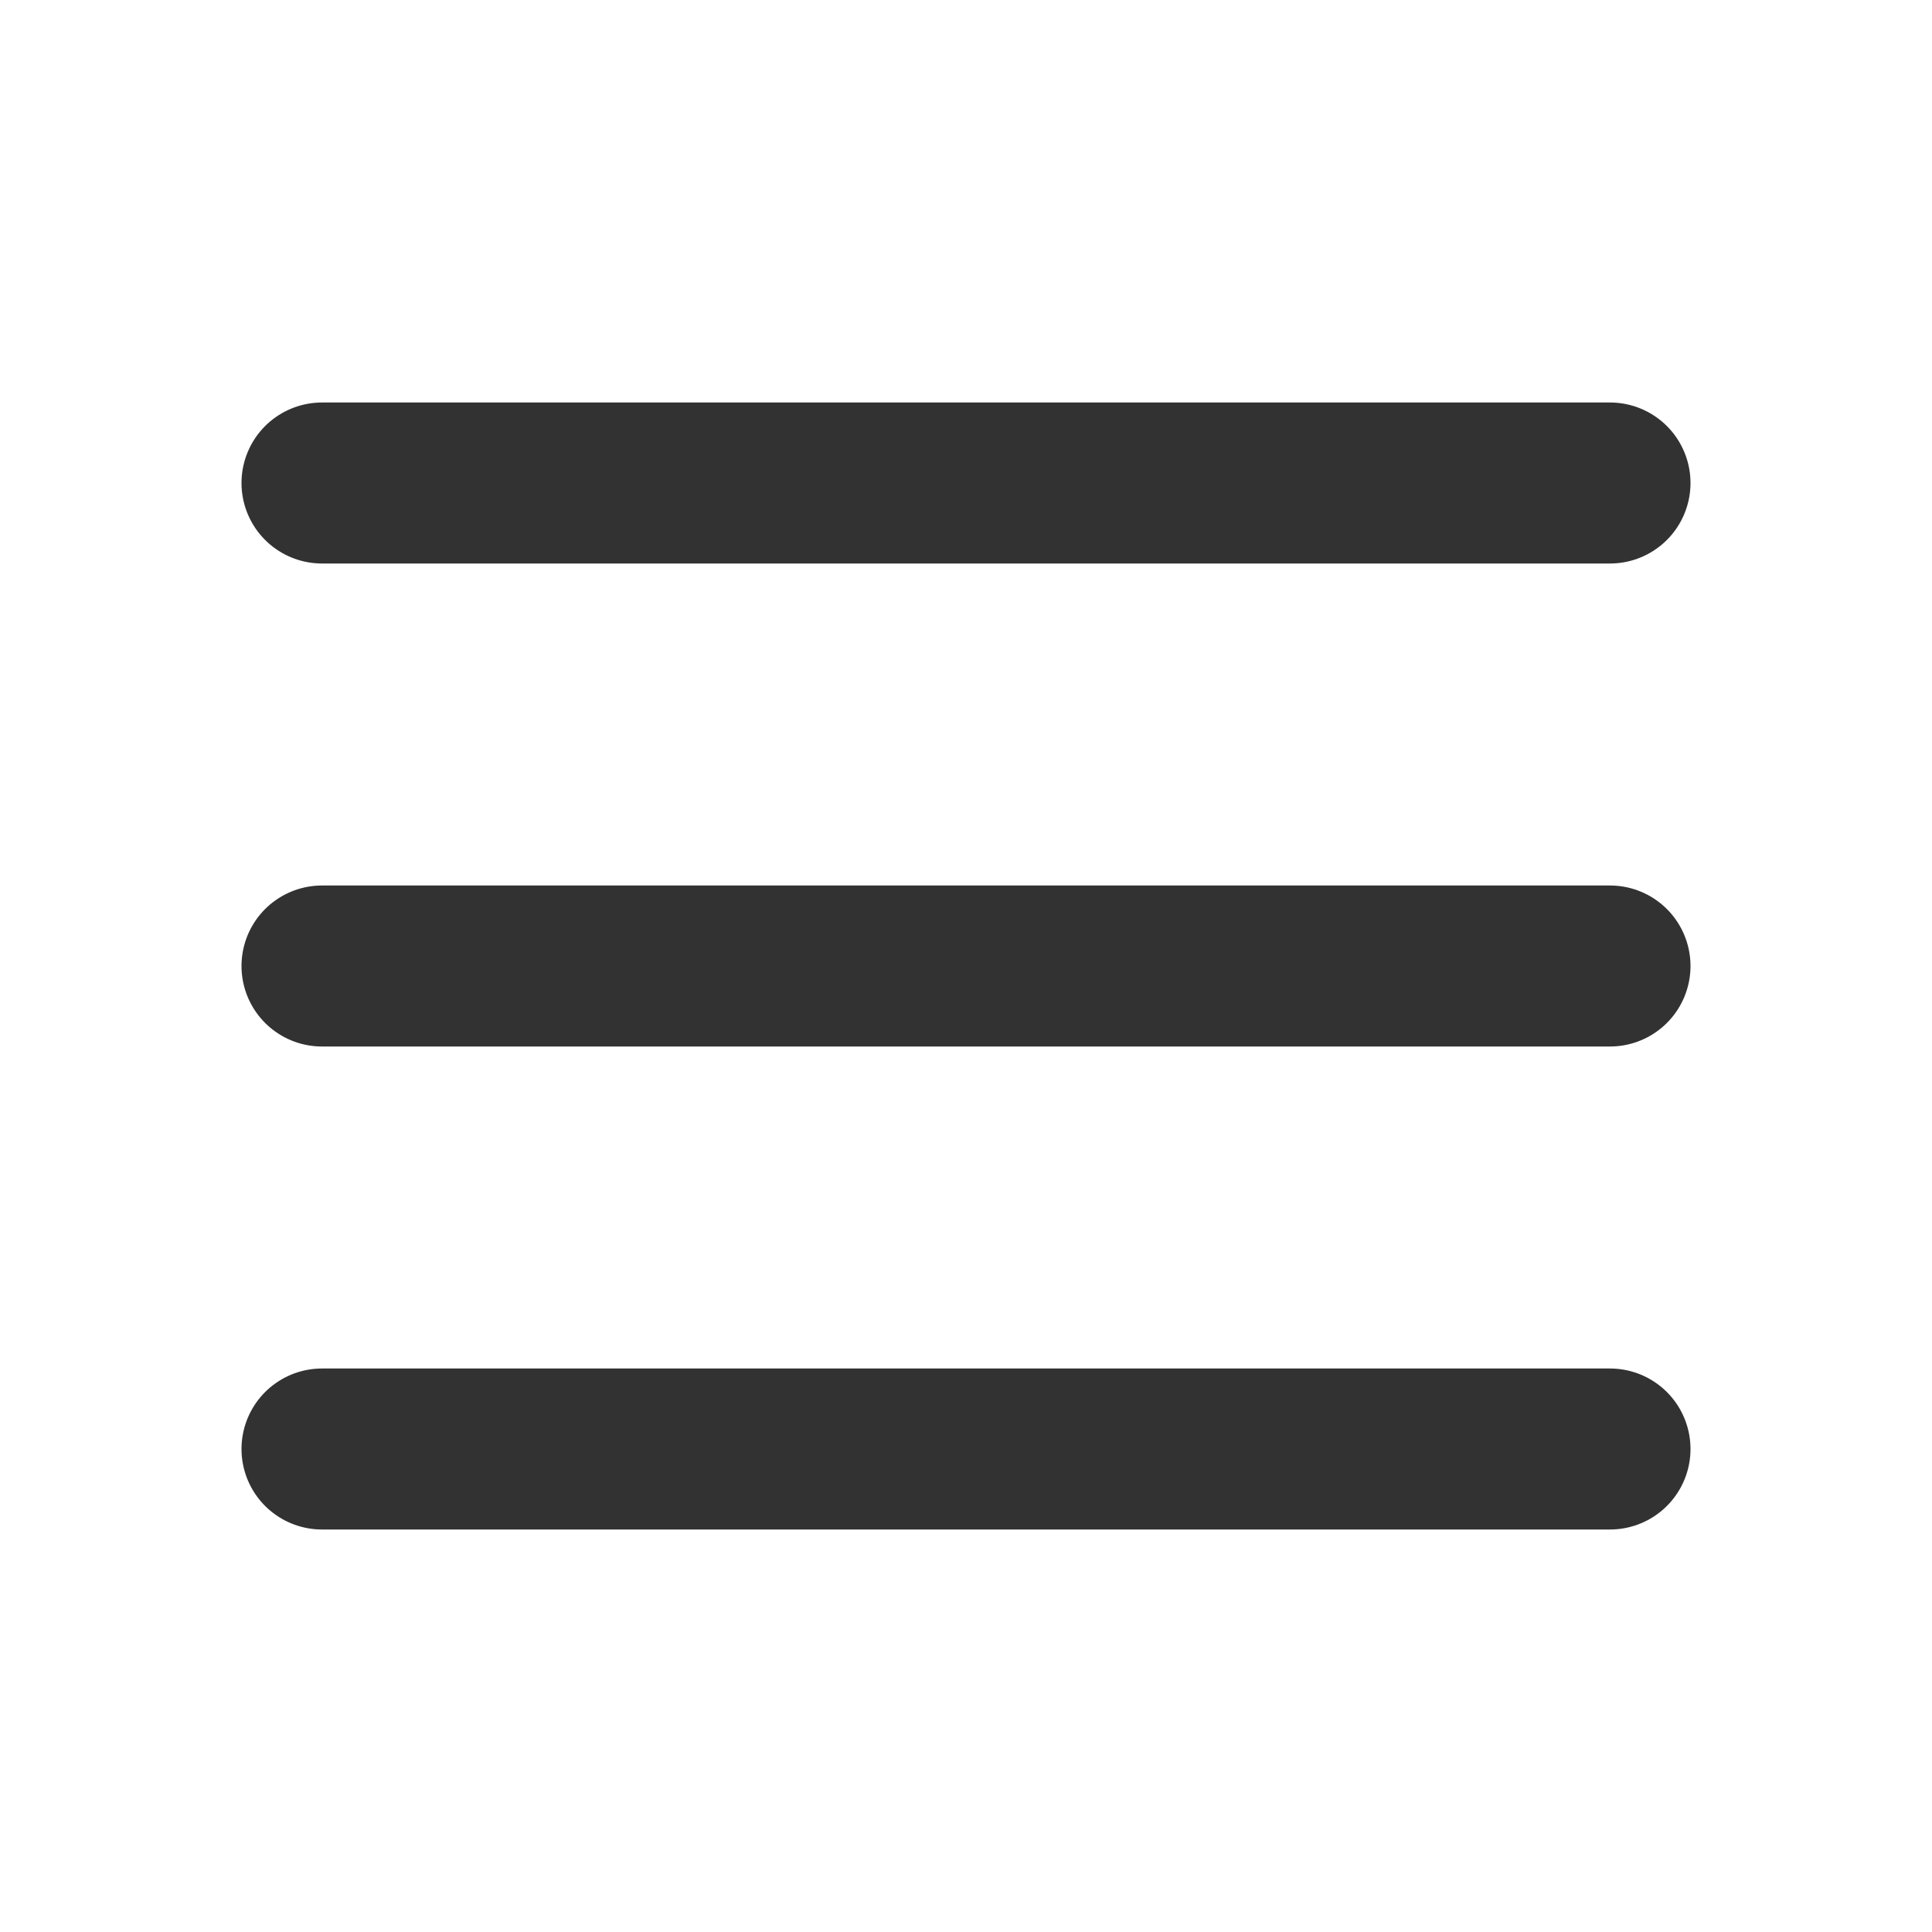
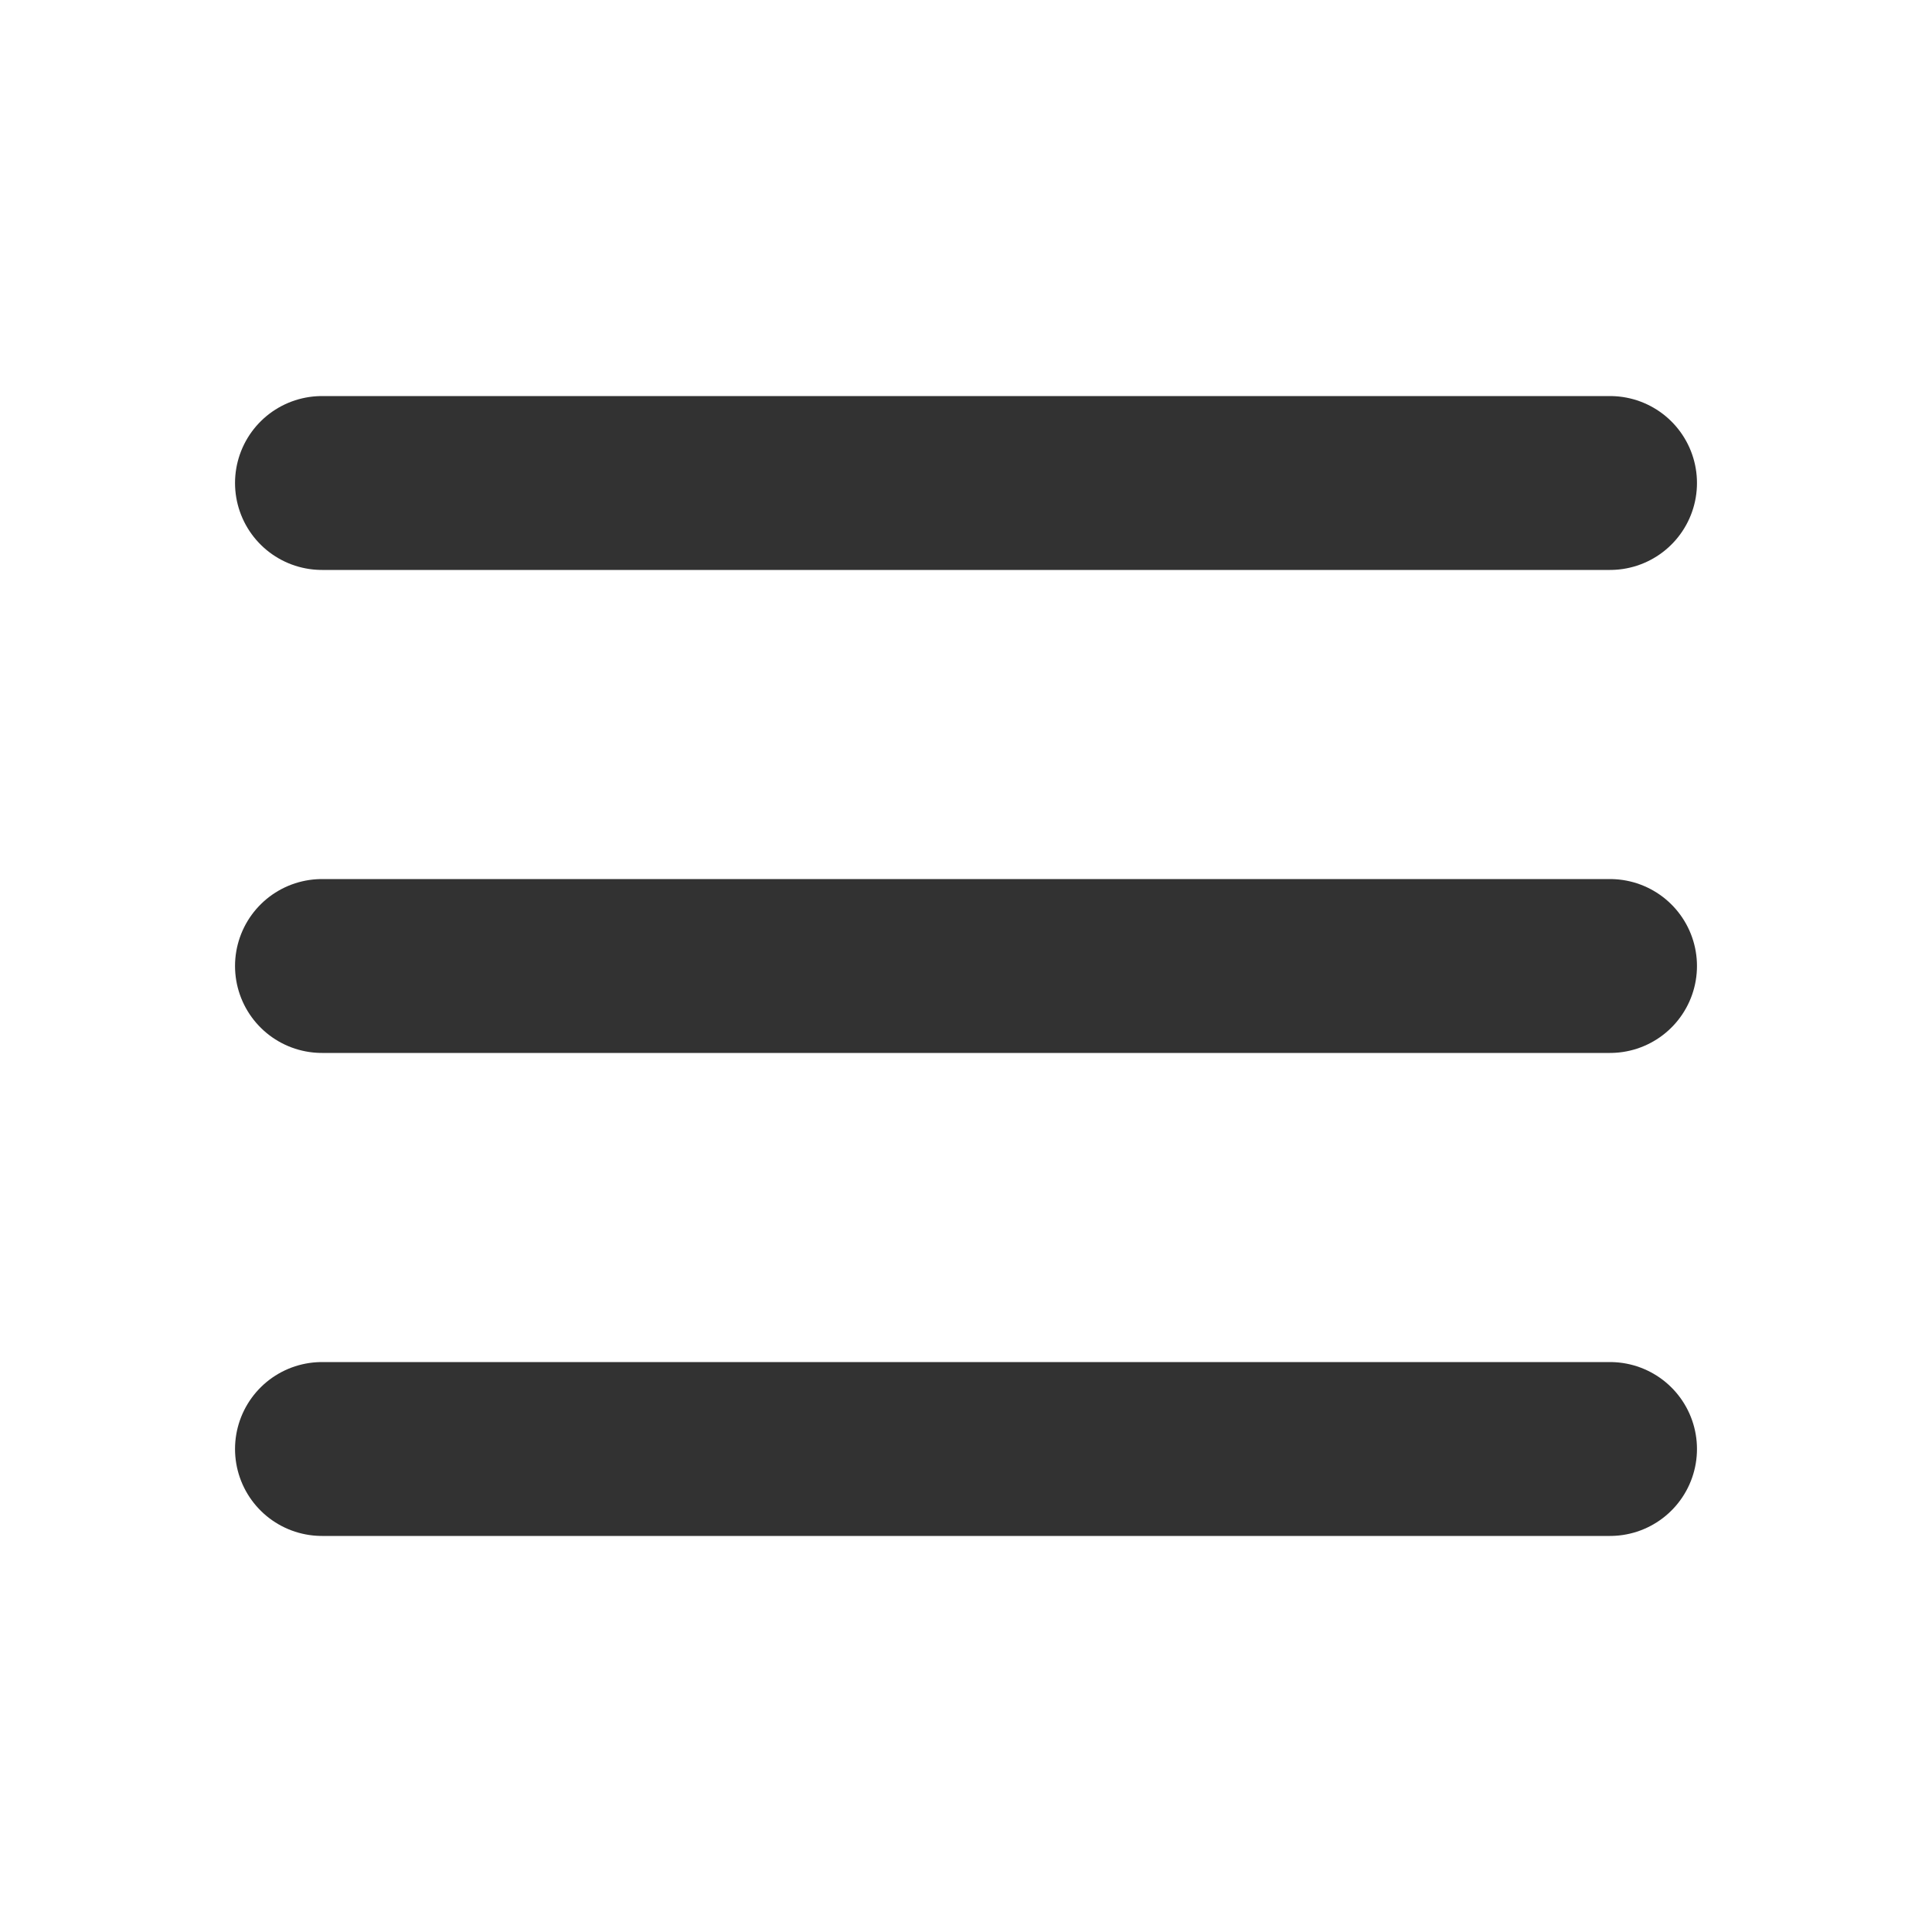
- <svg xmlns="http://www.w3.org/2000/svg" width="24" height="24" viewBox="0 0 24 24" fill="none">
-   <path d="M4 12H20" stroke="#323232" stroke-width="2" stroke-linecap="round" stroke-linejoin="round" />
-   <path d="M4 6H20" stroke="#323232" stroke-width="2" stroke-linecap="round" stroke-linejoin="round" />
-   <path d="M4 18H20" stroke="#323232" stroke-width="2" stroke-linecap="round" stroke-linejoin="round" />
+ <svg xmlns="http://www.w3.org/2000/svg" width="20" height="20" viewBox="0 0 20 20" fill="none">
+   <path d="M3.333 10H16.667" stroke="#323232" stroke-width="1.8" stroke-linecap="round" stroke-linejoin="round" />
+   <path d="M3.333 5H16.667" stroke="#323232" stroke-width="1.8" stroke-linecap="round" stroke-linejoin="round" />
+   <path d="M3.333 15H16.667" stroke="#323232" stroke-width="1.8" stroke-linecap="round" stroke-linejoin="round" />
</svg>
